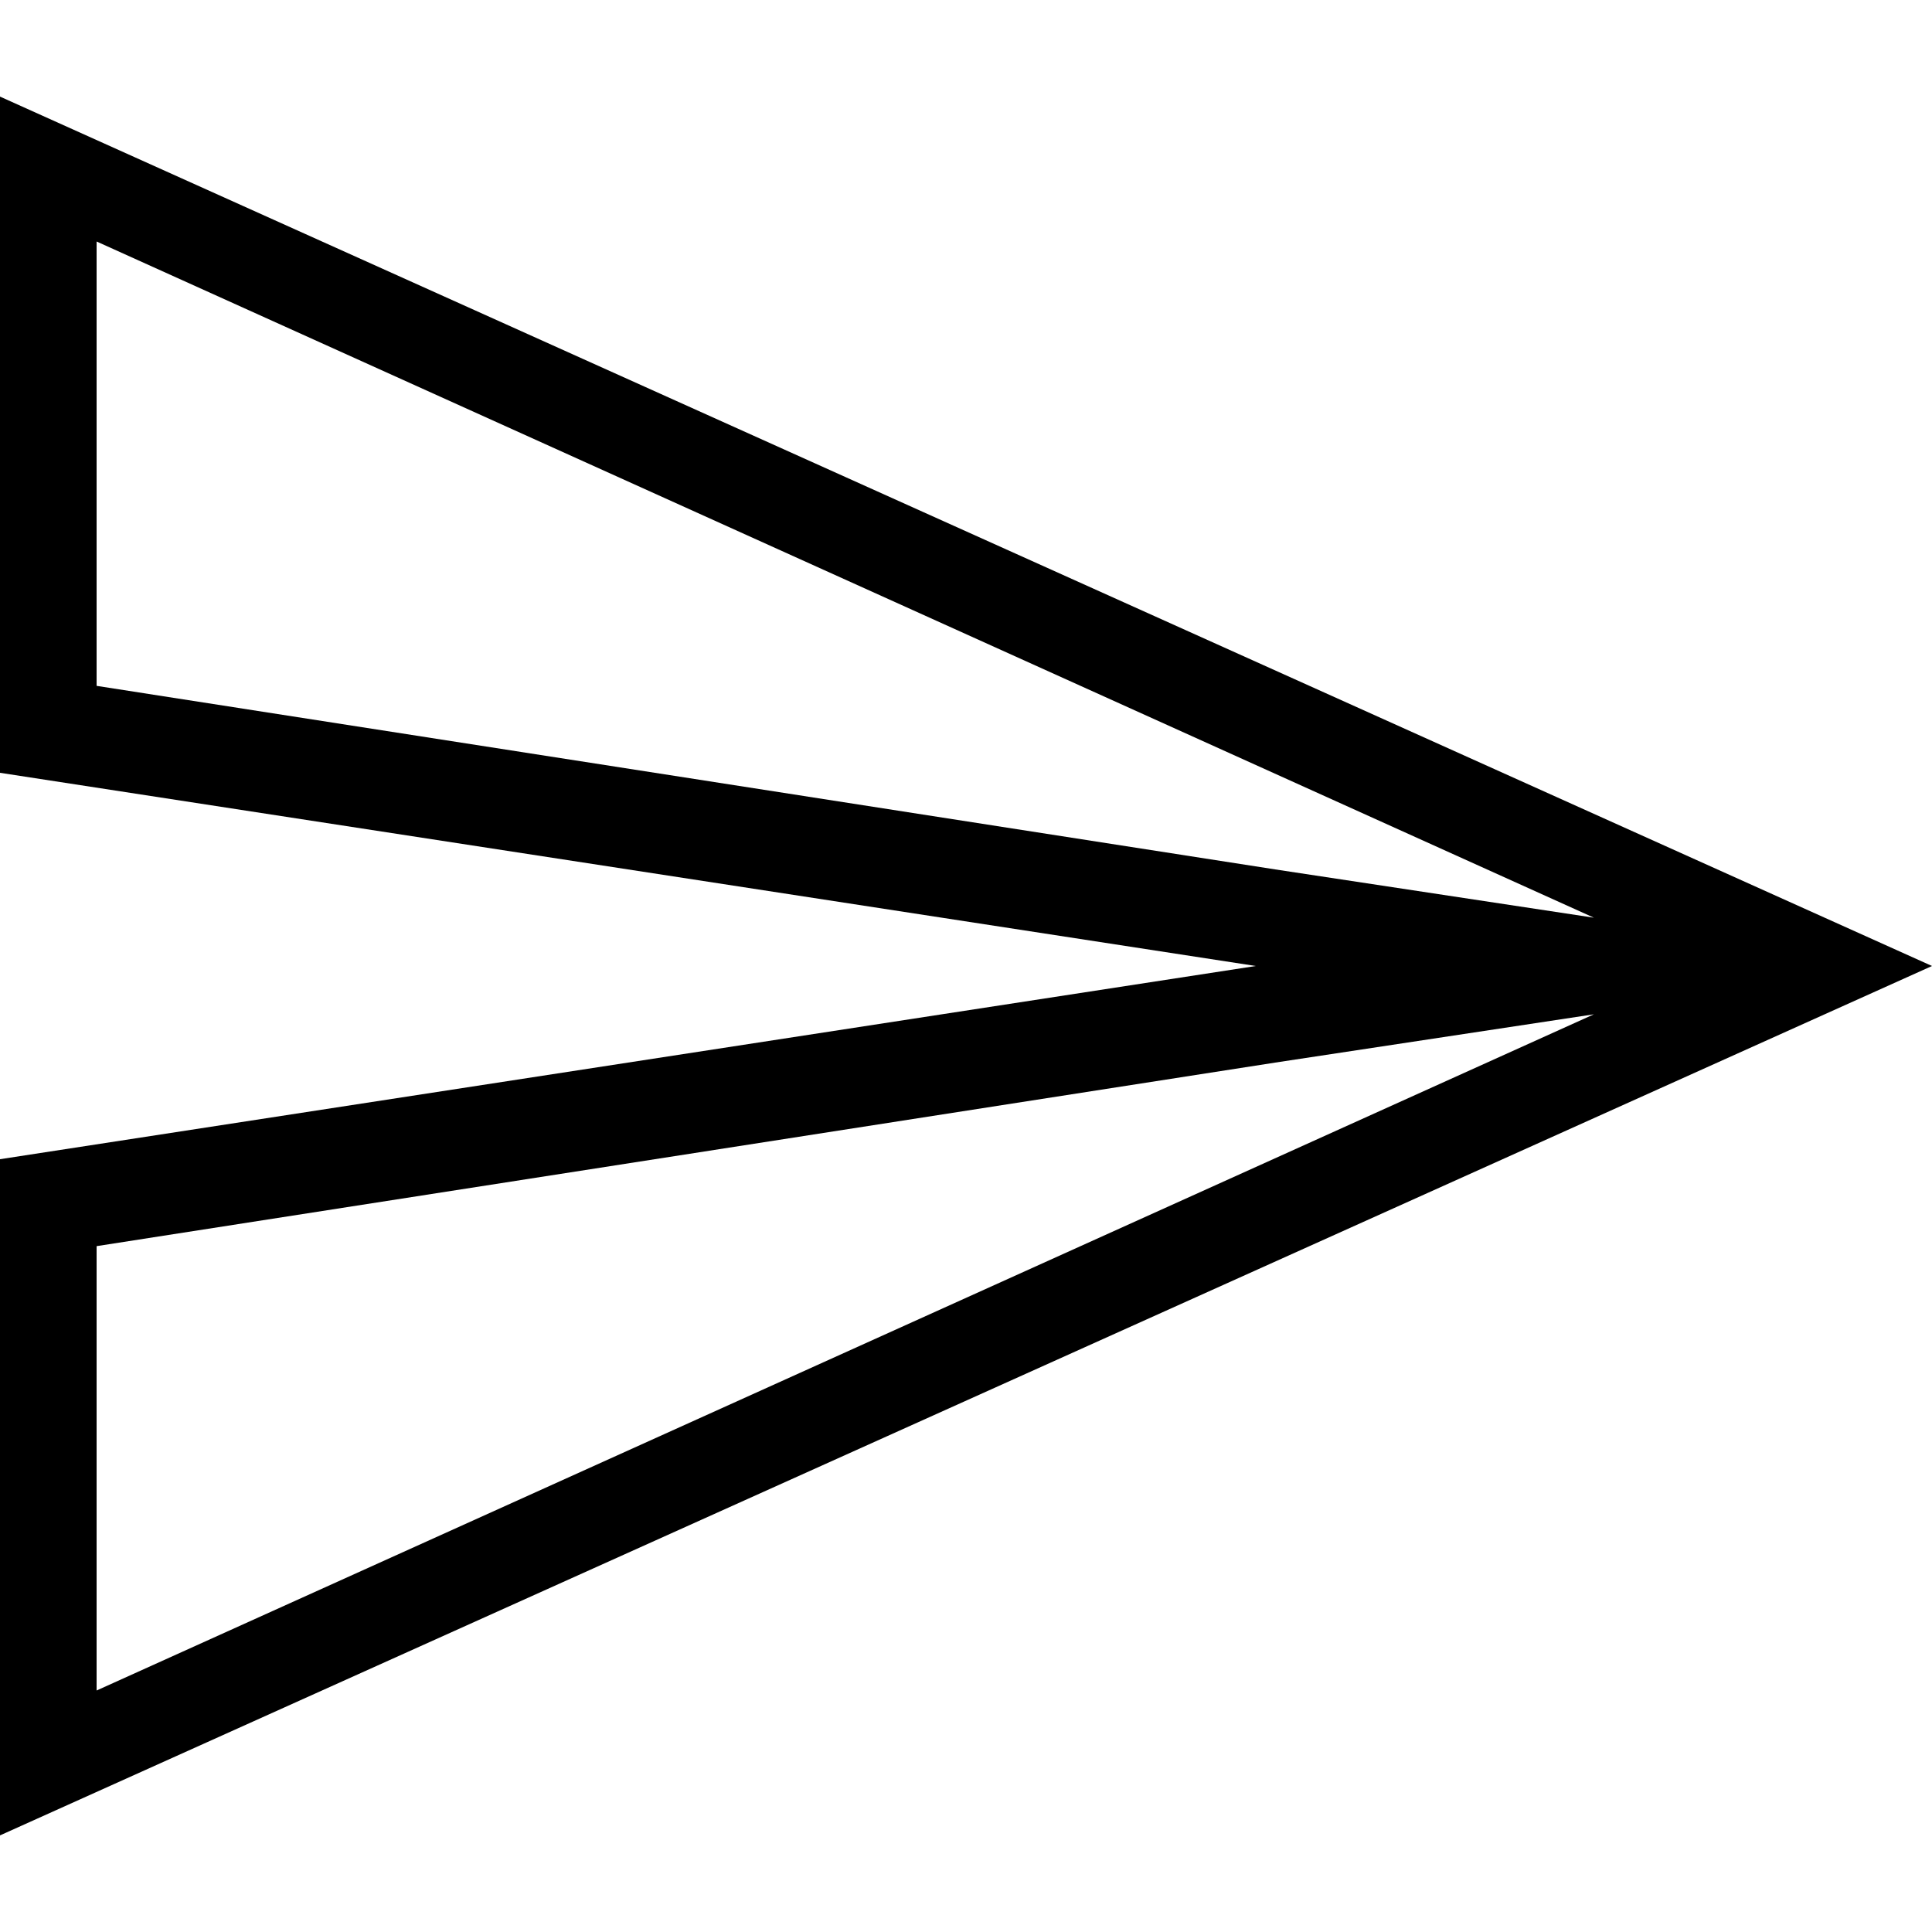
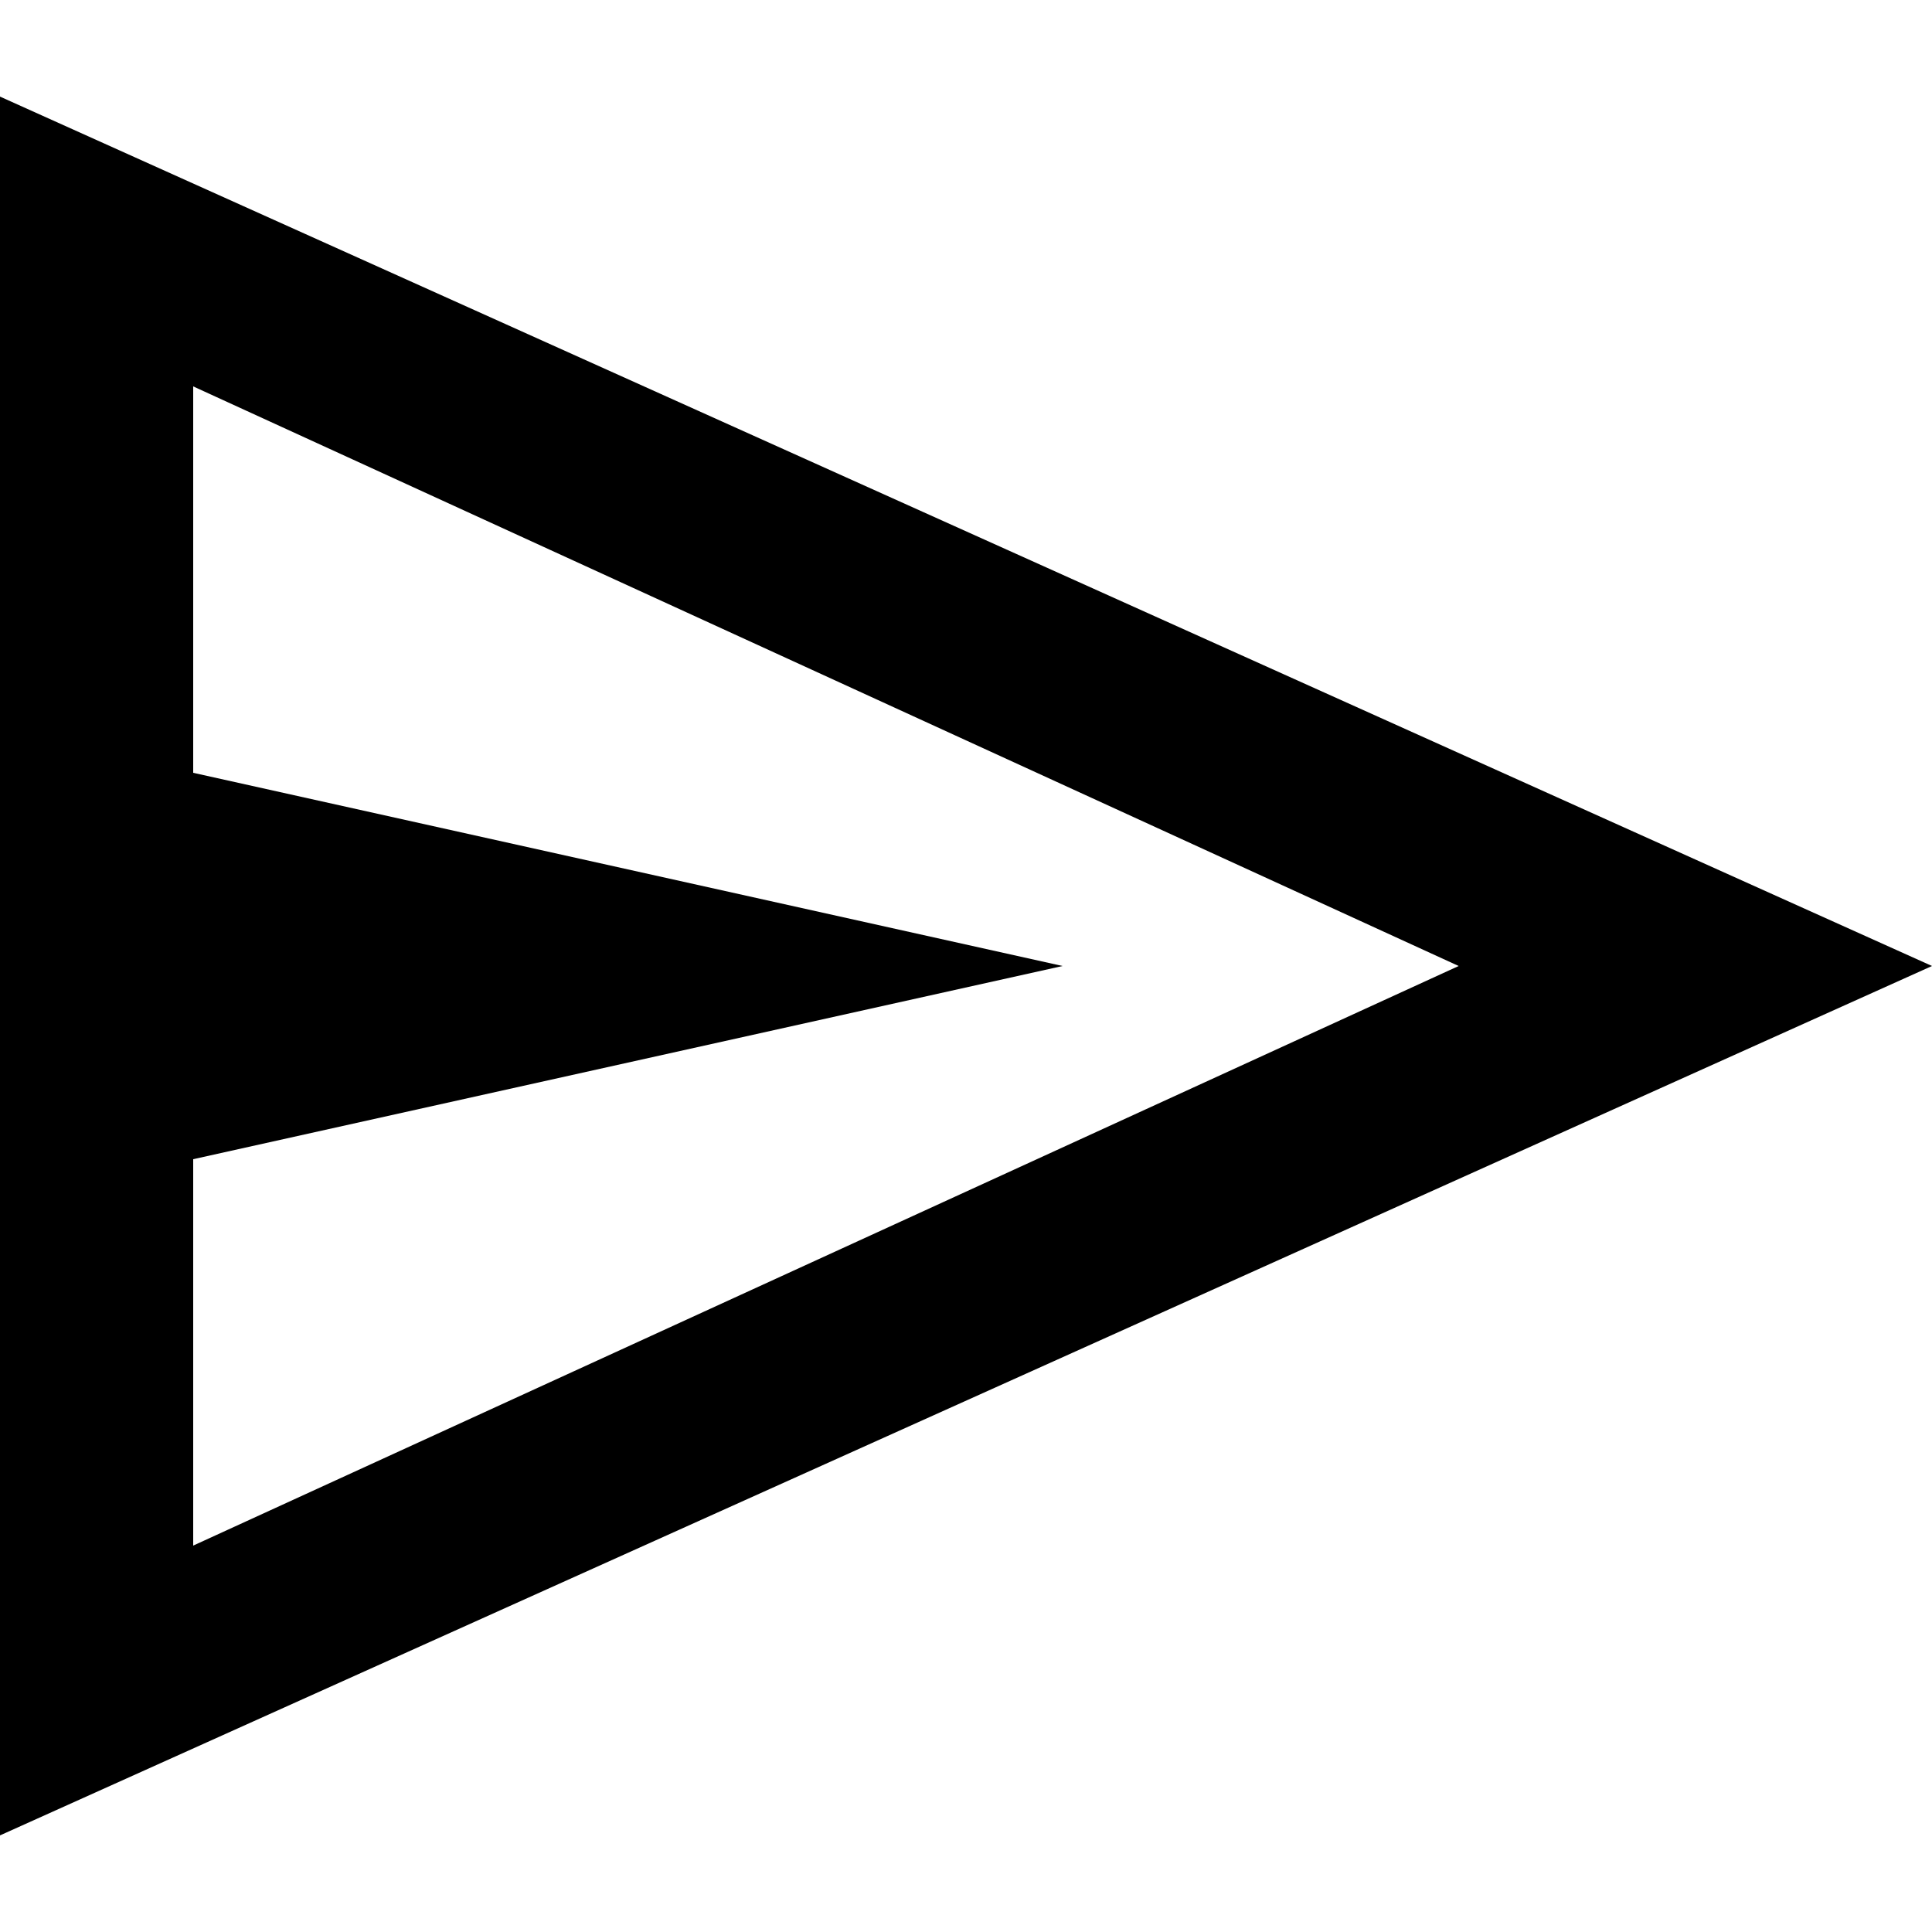
<svg xmlns="http://www.w3.org/2000/svg" version="1.1" id="Layer_1" x="0px" y="0px" width="20px" height="20px" viewBox="0 0 20 20" style="enable-background:new 0 0 20 20;" xml:space="preserve">
-   <path d="M1,2.5l15.5,7L13.2,9L1,7.1V3 M16.5,10.5L1,17.5v-4.6L13.2,11L16.5,10.5 M0,1v7l13,2L0,12v7l20-9L0,1L0,1z" />
+   <path d="M0,1v18l20-9L0,1z M2,12l9-2L2,8V4l13.1,6L2,16V12z" />
</svg>
